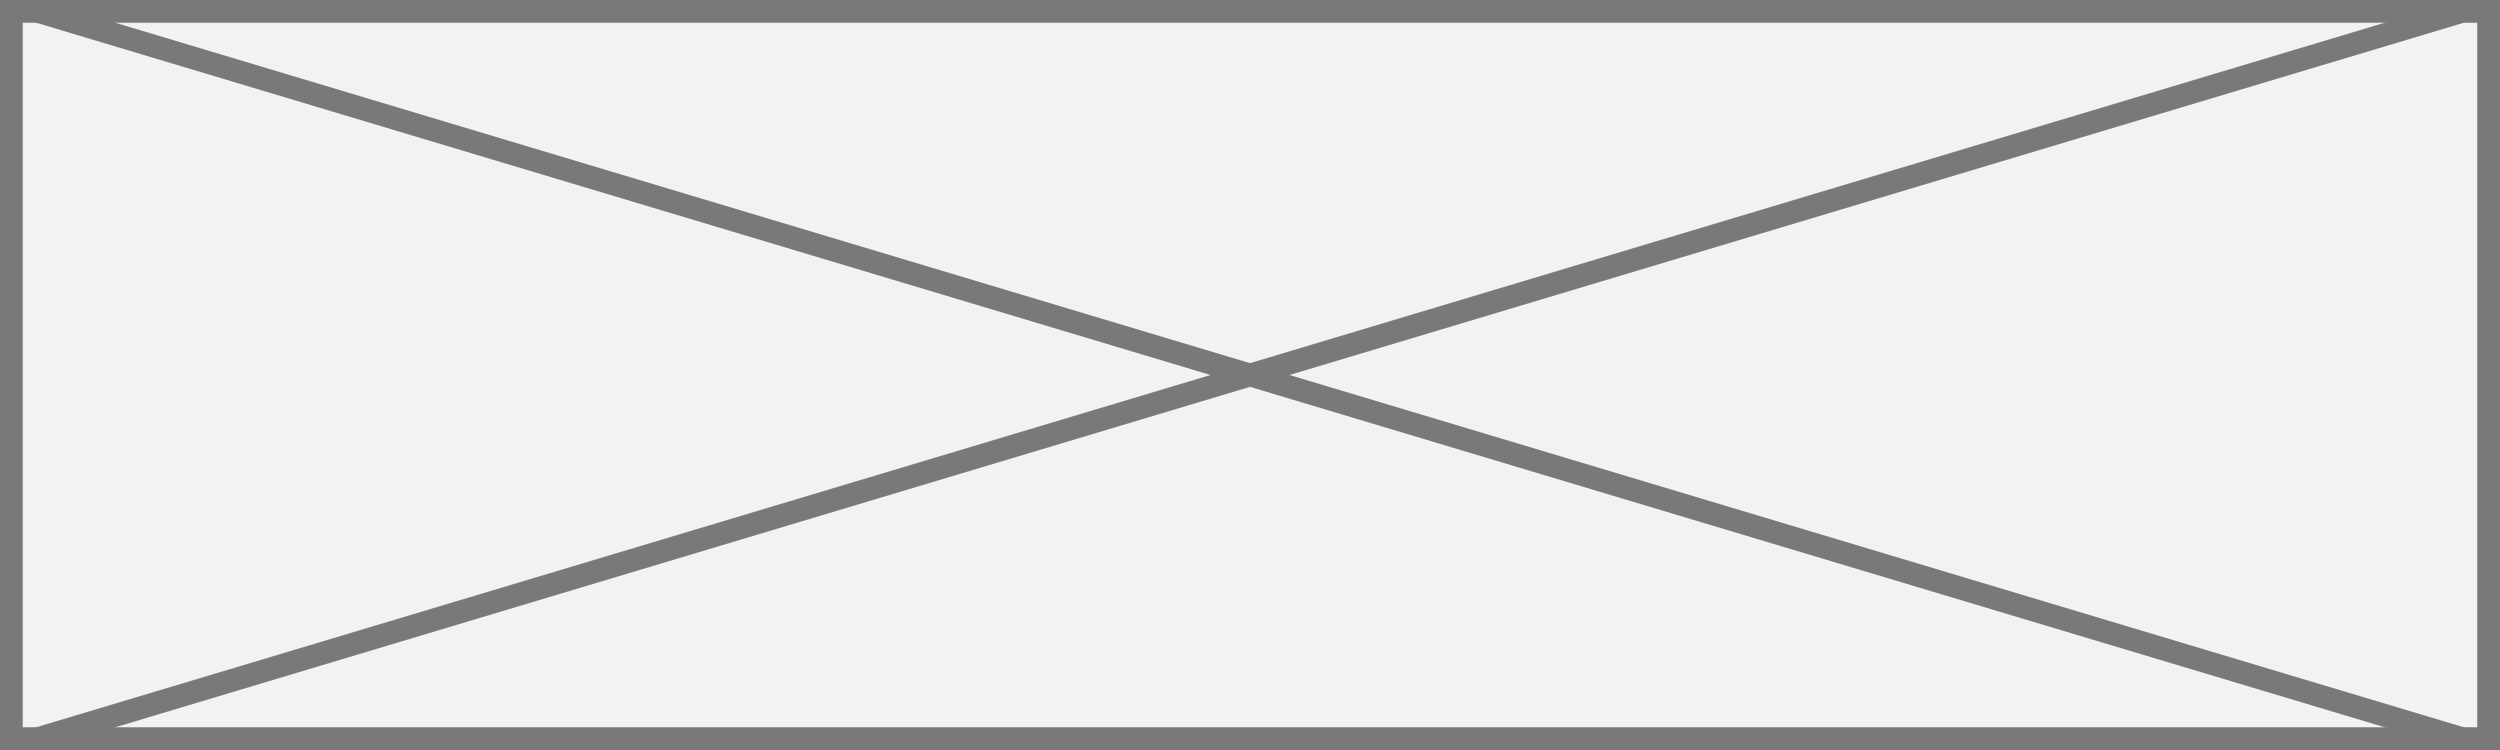
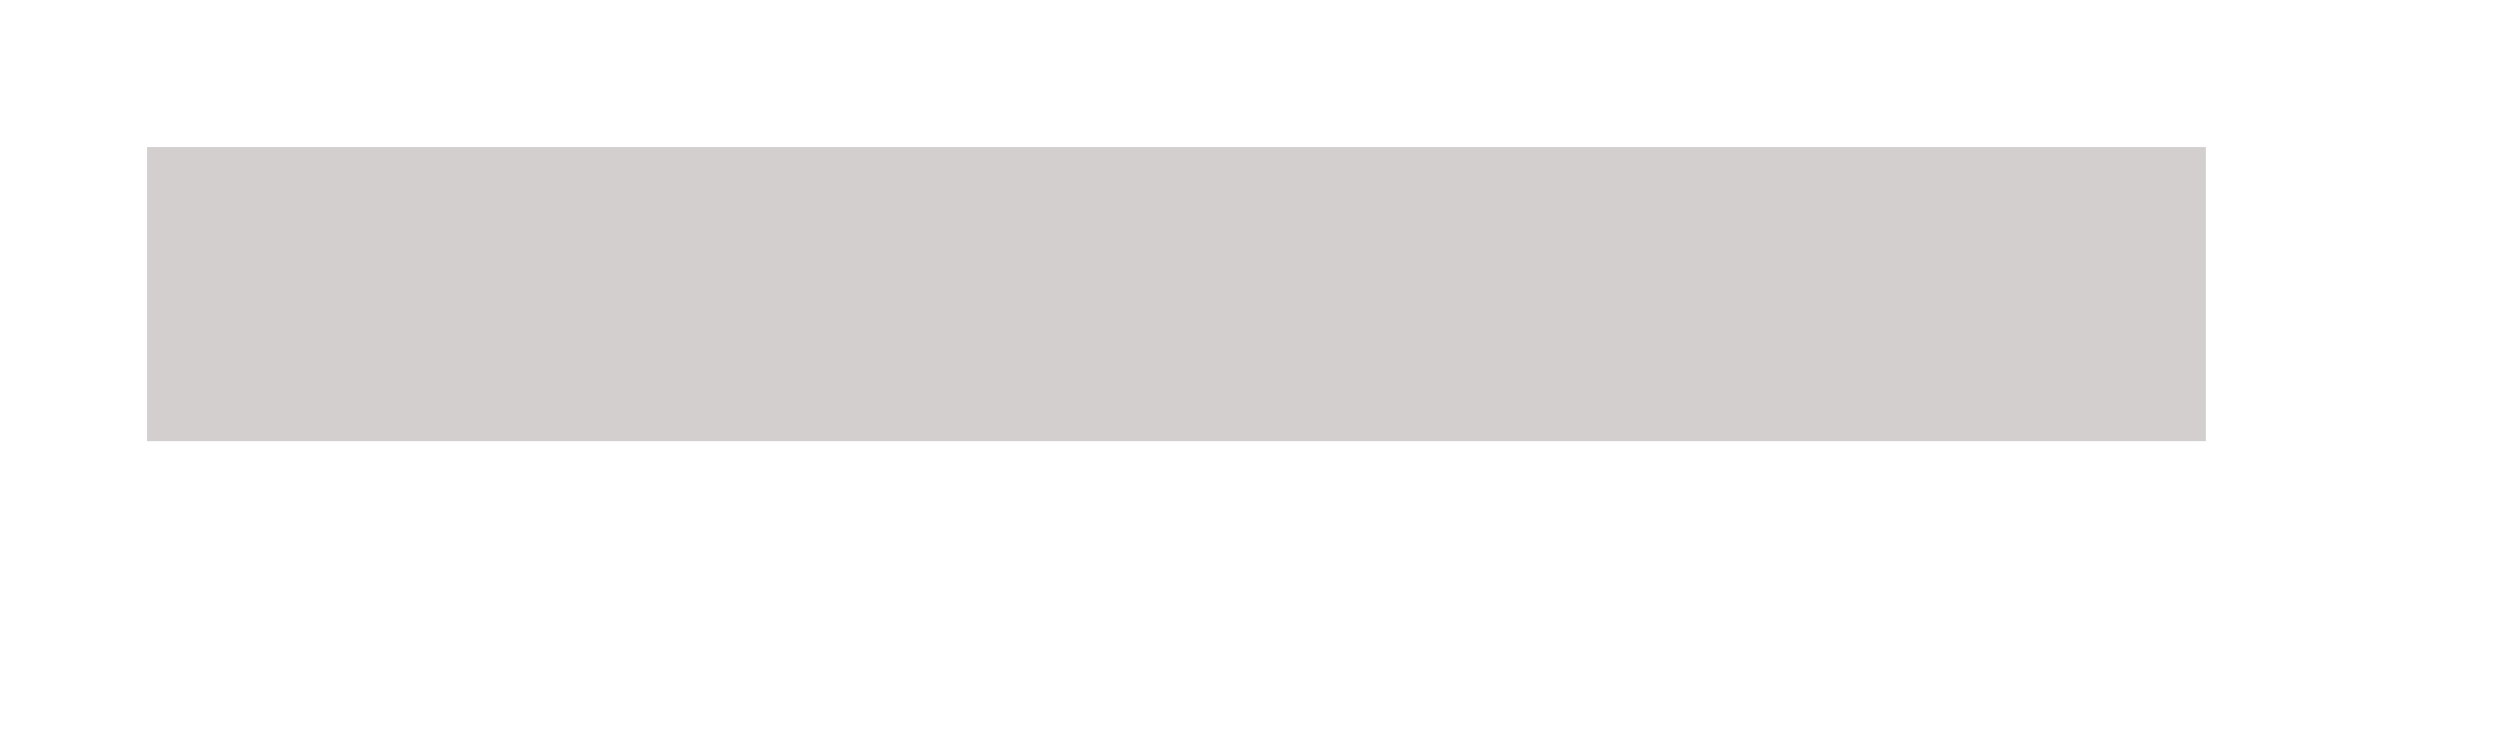
- <svg xmlns="http://www.w3.org/2000/svg" version="1.1" width="110px" height="33px">
-   <g transform="matrix(1 0 0 1 -779 -2355 )">
-     <path d="M 779.5 2355.5  L 888.5 2355.5  L 888.5 2387.5  L 779.5 2387.5  L 779.5 2355.5  Z " fill-rule="nonzero" fill="#f2f2f2" stroke="none" />
-     <path d="M 779.5 2355.5  L 888.5 2355.5  L 888.5 2387.5  L 779.5 2387.5  L 779.5 2355.5  Z " stroke-width="1" stroke="#797979" fill="none" />
-     <path d="M 780.596 2355.479  L 887.404 2387.521  M 887.404 2355.479  L 780.596 2387.521  " stroke-width="1" stroke="#797979" fill="none" />
+ <svg xmlns="http://www.w3.org/2000/svg" version="1.1" width="17px" height="5px">
+   <g transform="matrix(1 0 0 1 -275 -1690 )">
+     <path d="M 276 1692  L 290 1692  " stroke-width="2" stroke="#d4cfcf" fill="none" />
  </g>
</svg>
